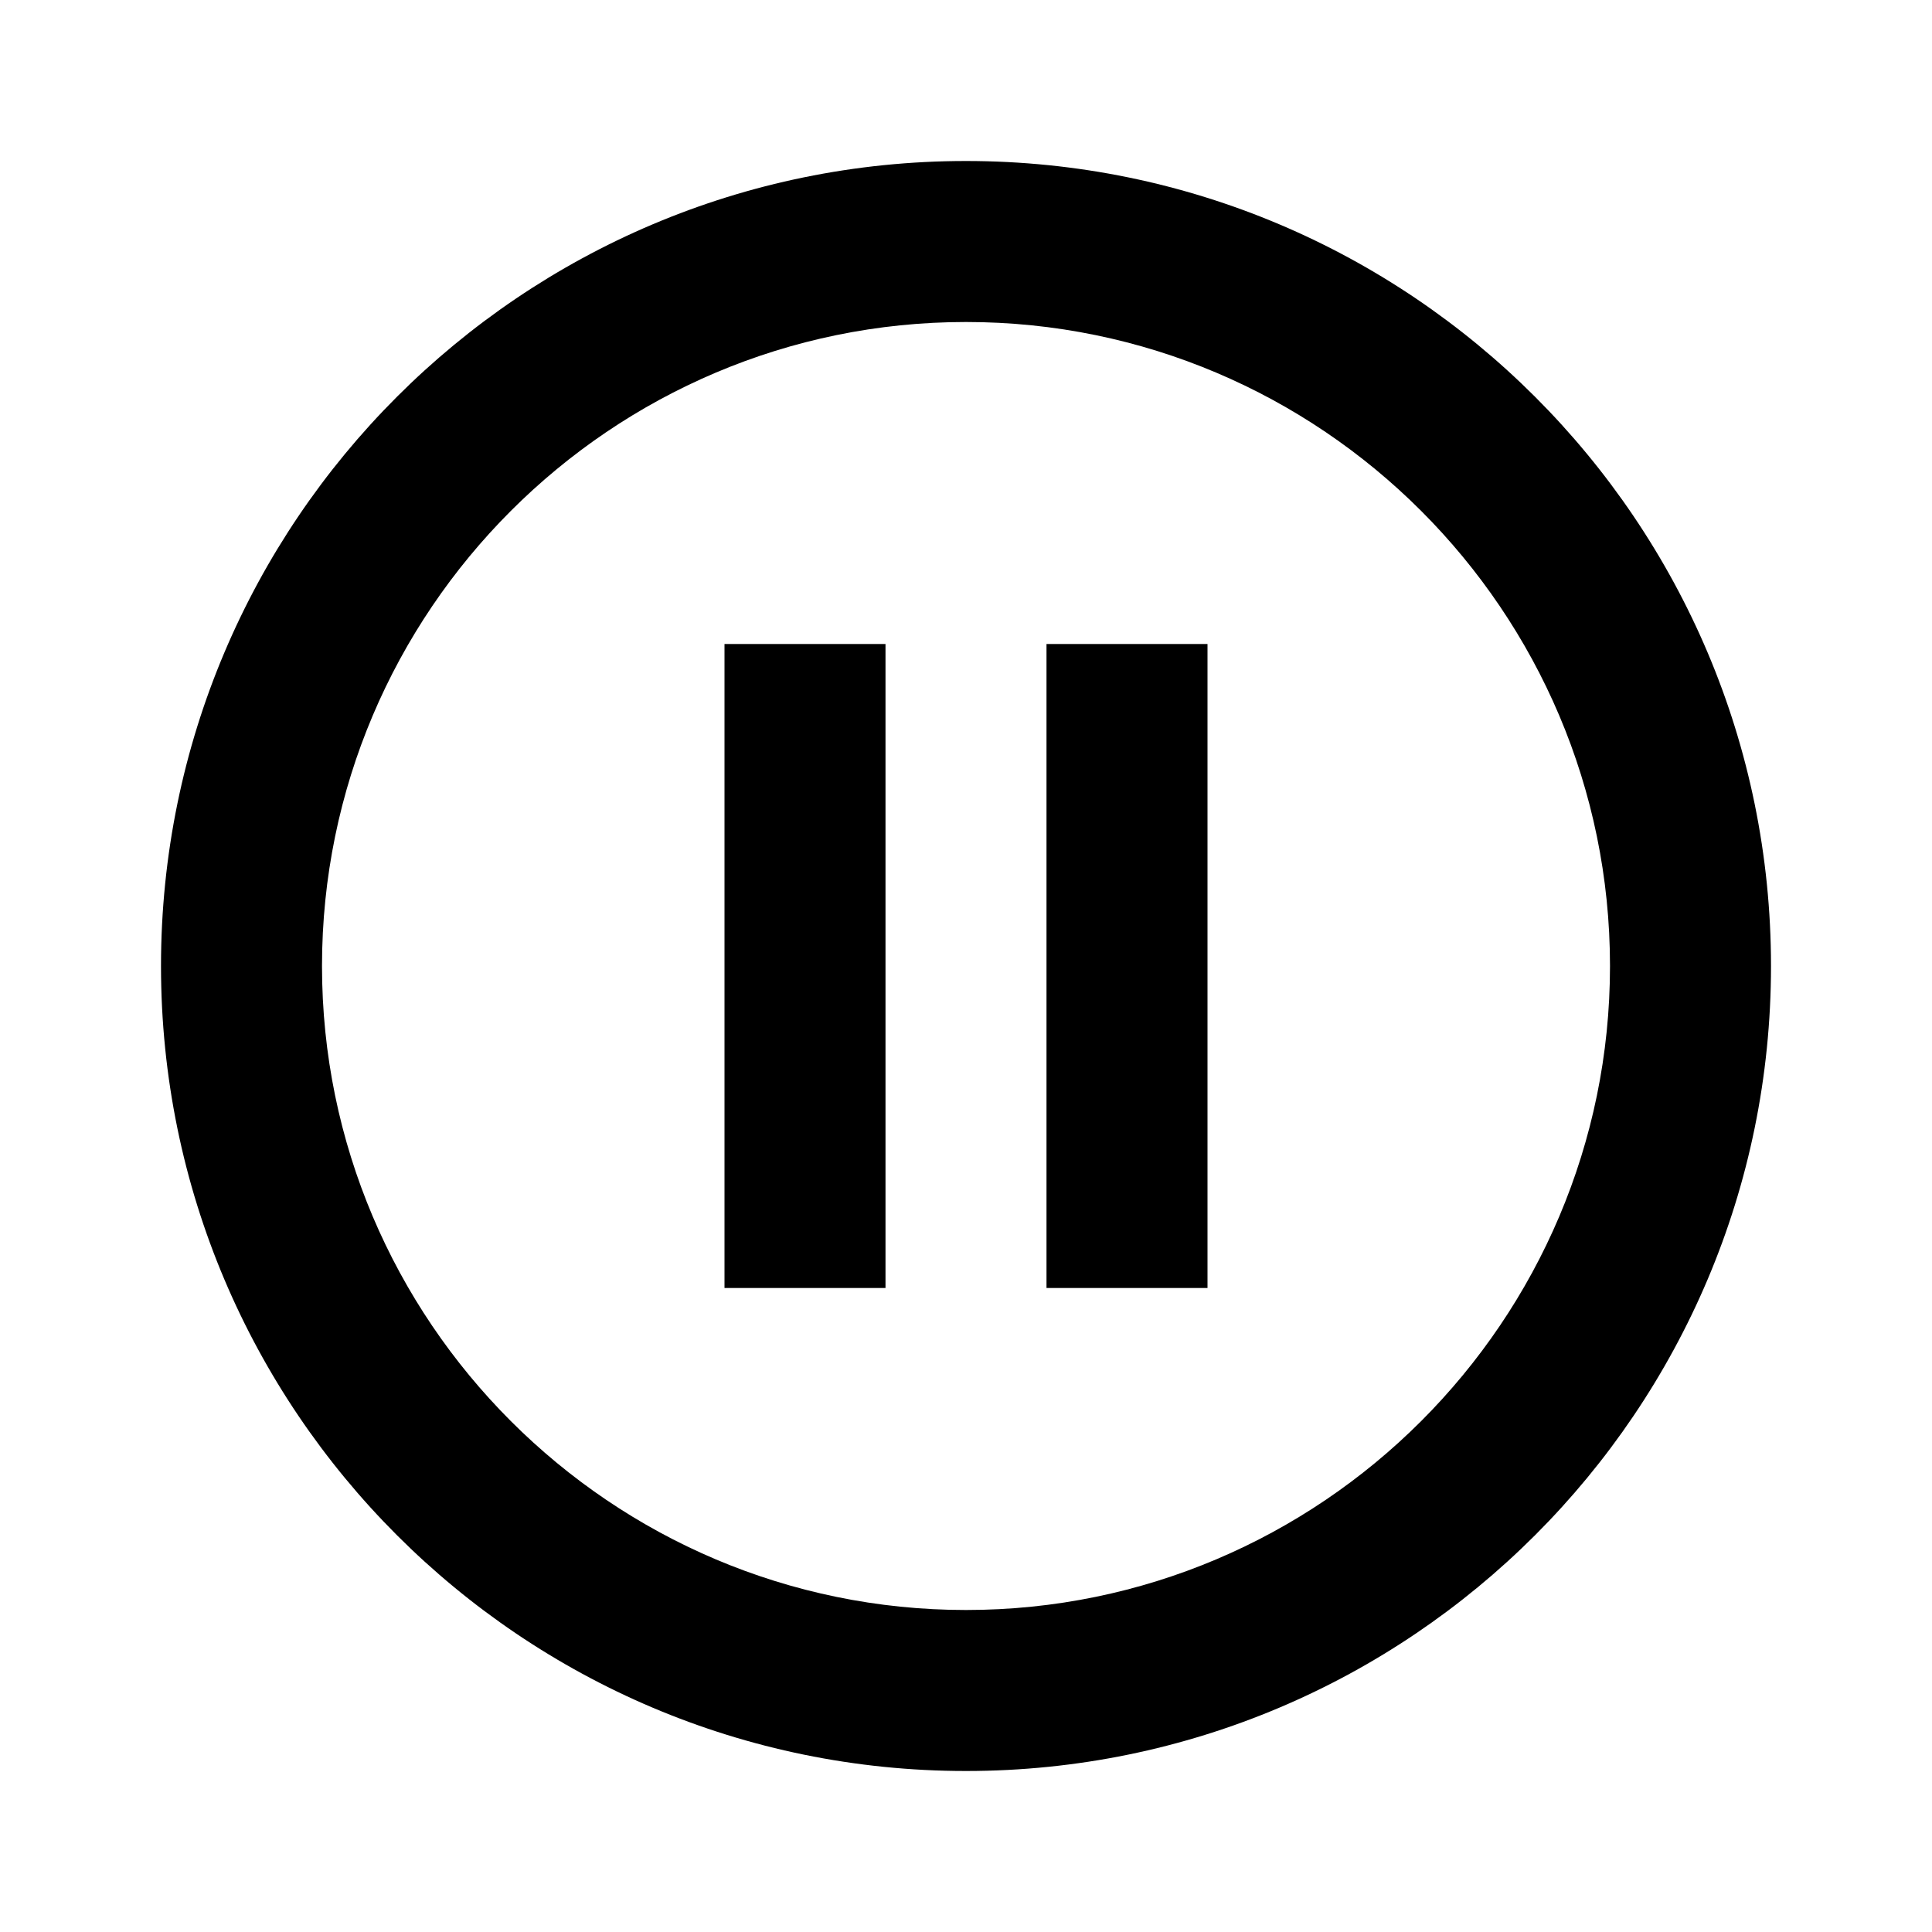
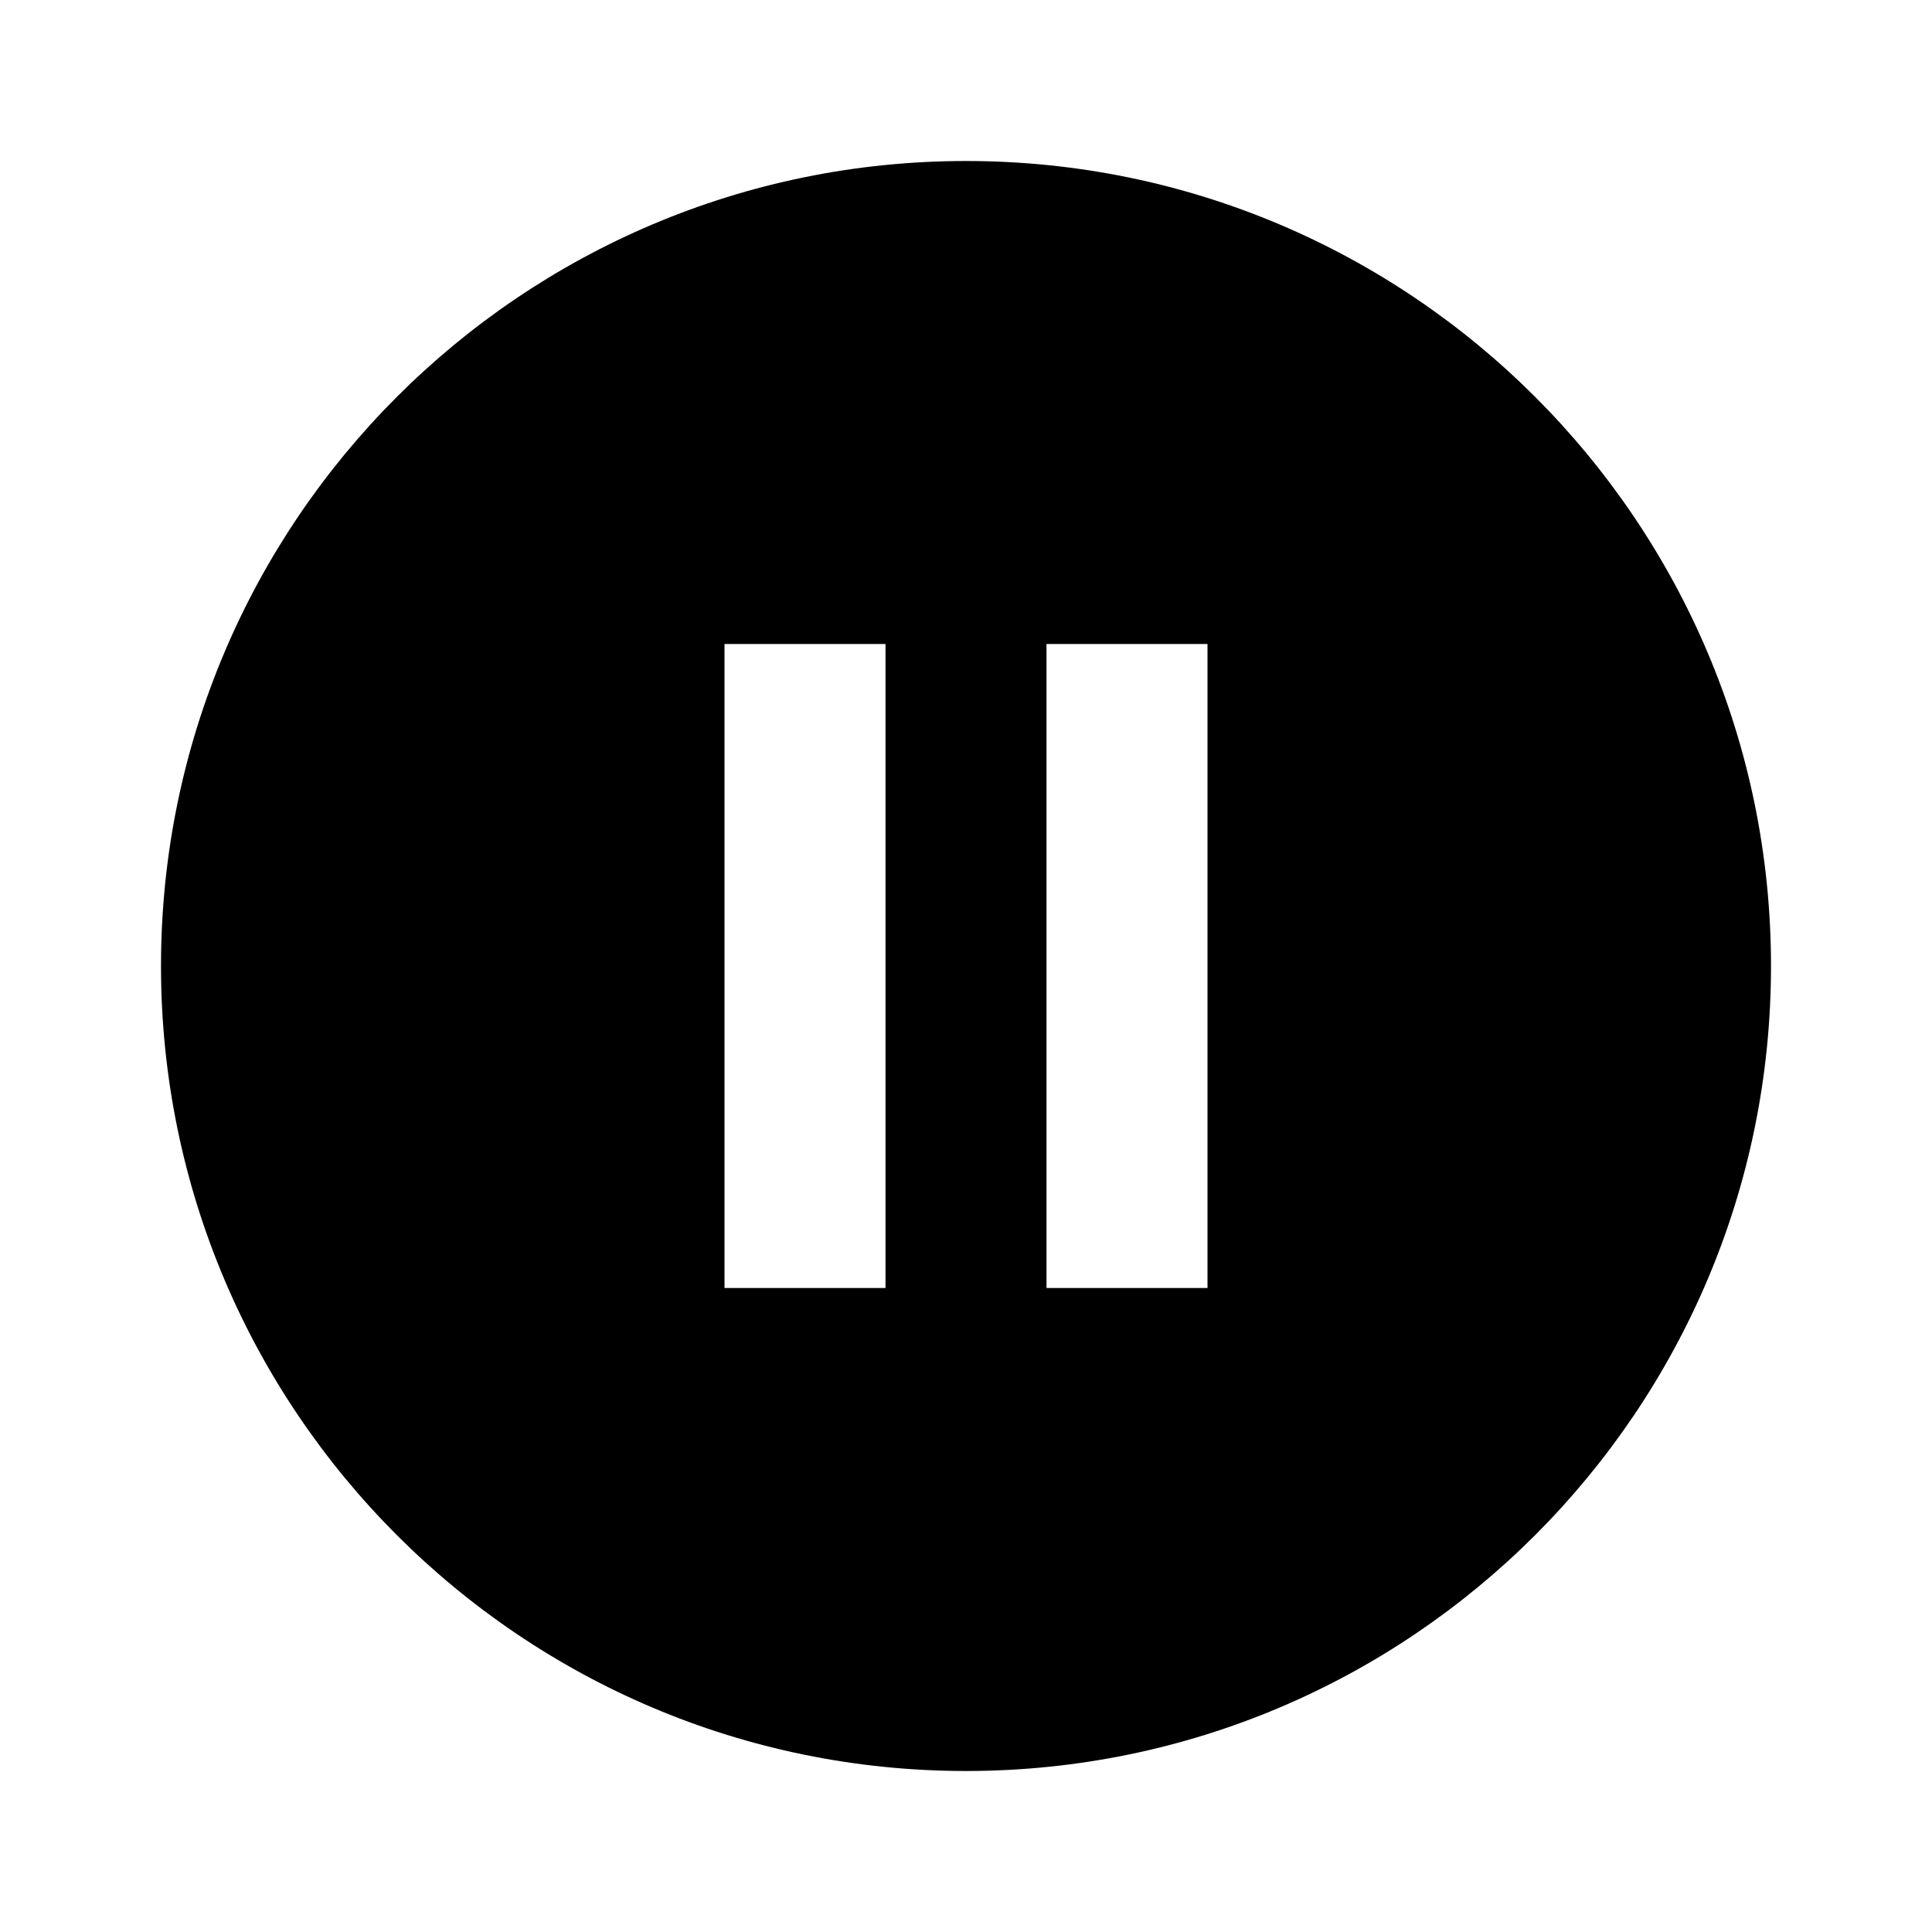
- <svg xmlns="http://www.w3.org/2000/svg" height="24" viewBox="0 0 24 24" width="24">
+ <svg xmlns="http://www.w3.org/2000/svg" height="18" viewBox="0 0 24 24" width="18">
  <path d="M0 0h24v24H0z" fill="none" />
-   <path d="M9 16h2V8H9v8zm3-14C6.48 2 2 6.48 2 12s4.48 10 10 10 10-4.48 10-10S17.52 2 12 2zm0 18c-4.41 0-8-3.59-8-8s3.59-8 8-8 8 3.59 8 8-3.59 8-8 8zm1-4h2V8h-2v8z" />
+   <path d="M12 2C6.48 2 2 6.48 2 12s4.48 10 10 10 10-4.48 10-10S17.52 2 12 2zm-1 14H9V8h2v8zm4 0h-2V8h2v8z" />
</svg>
